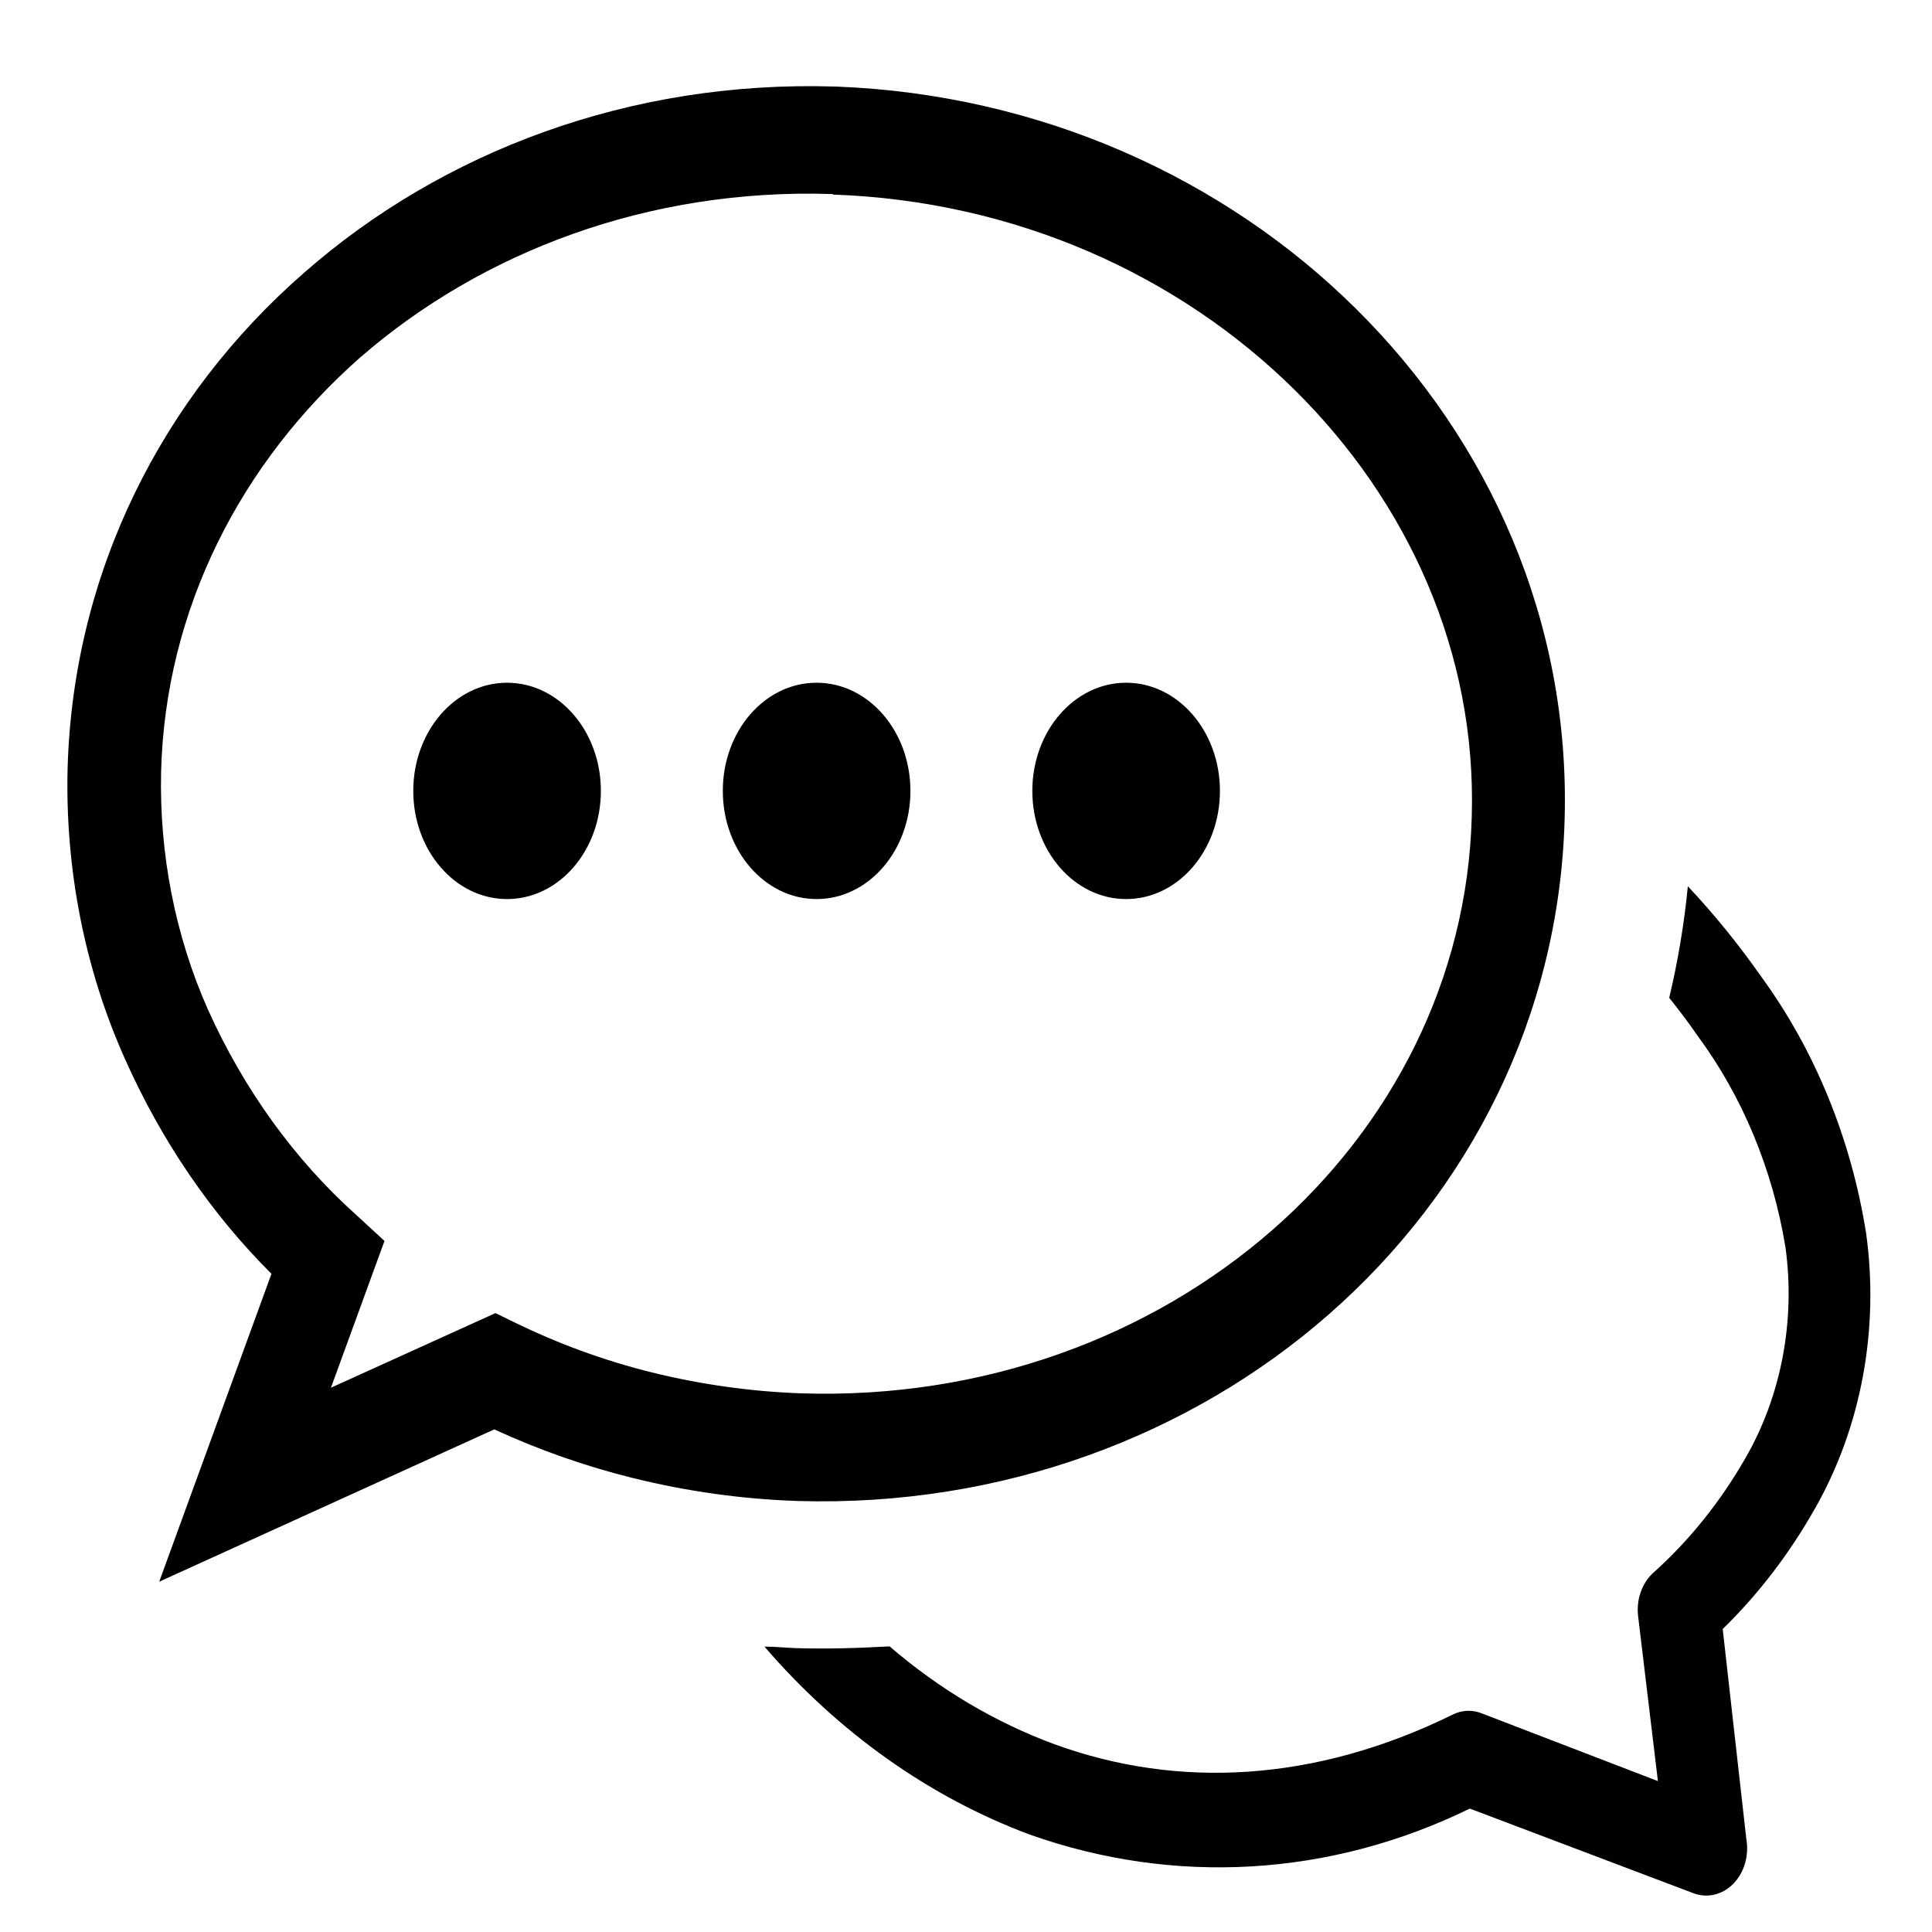
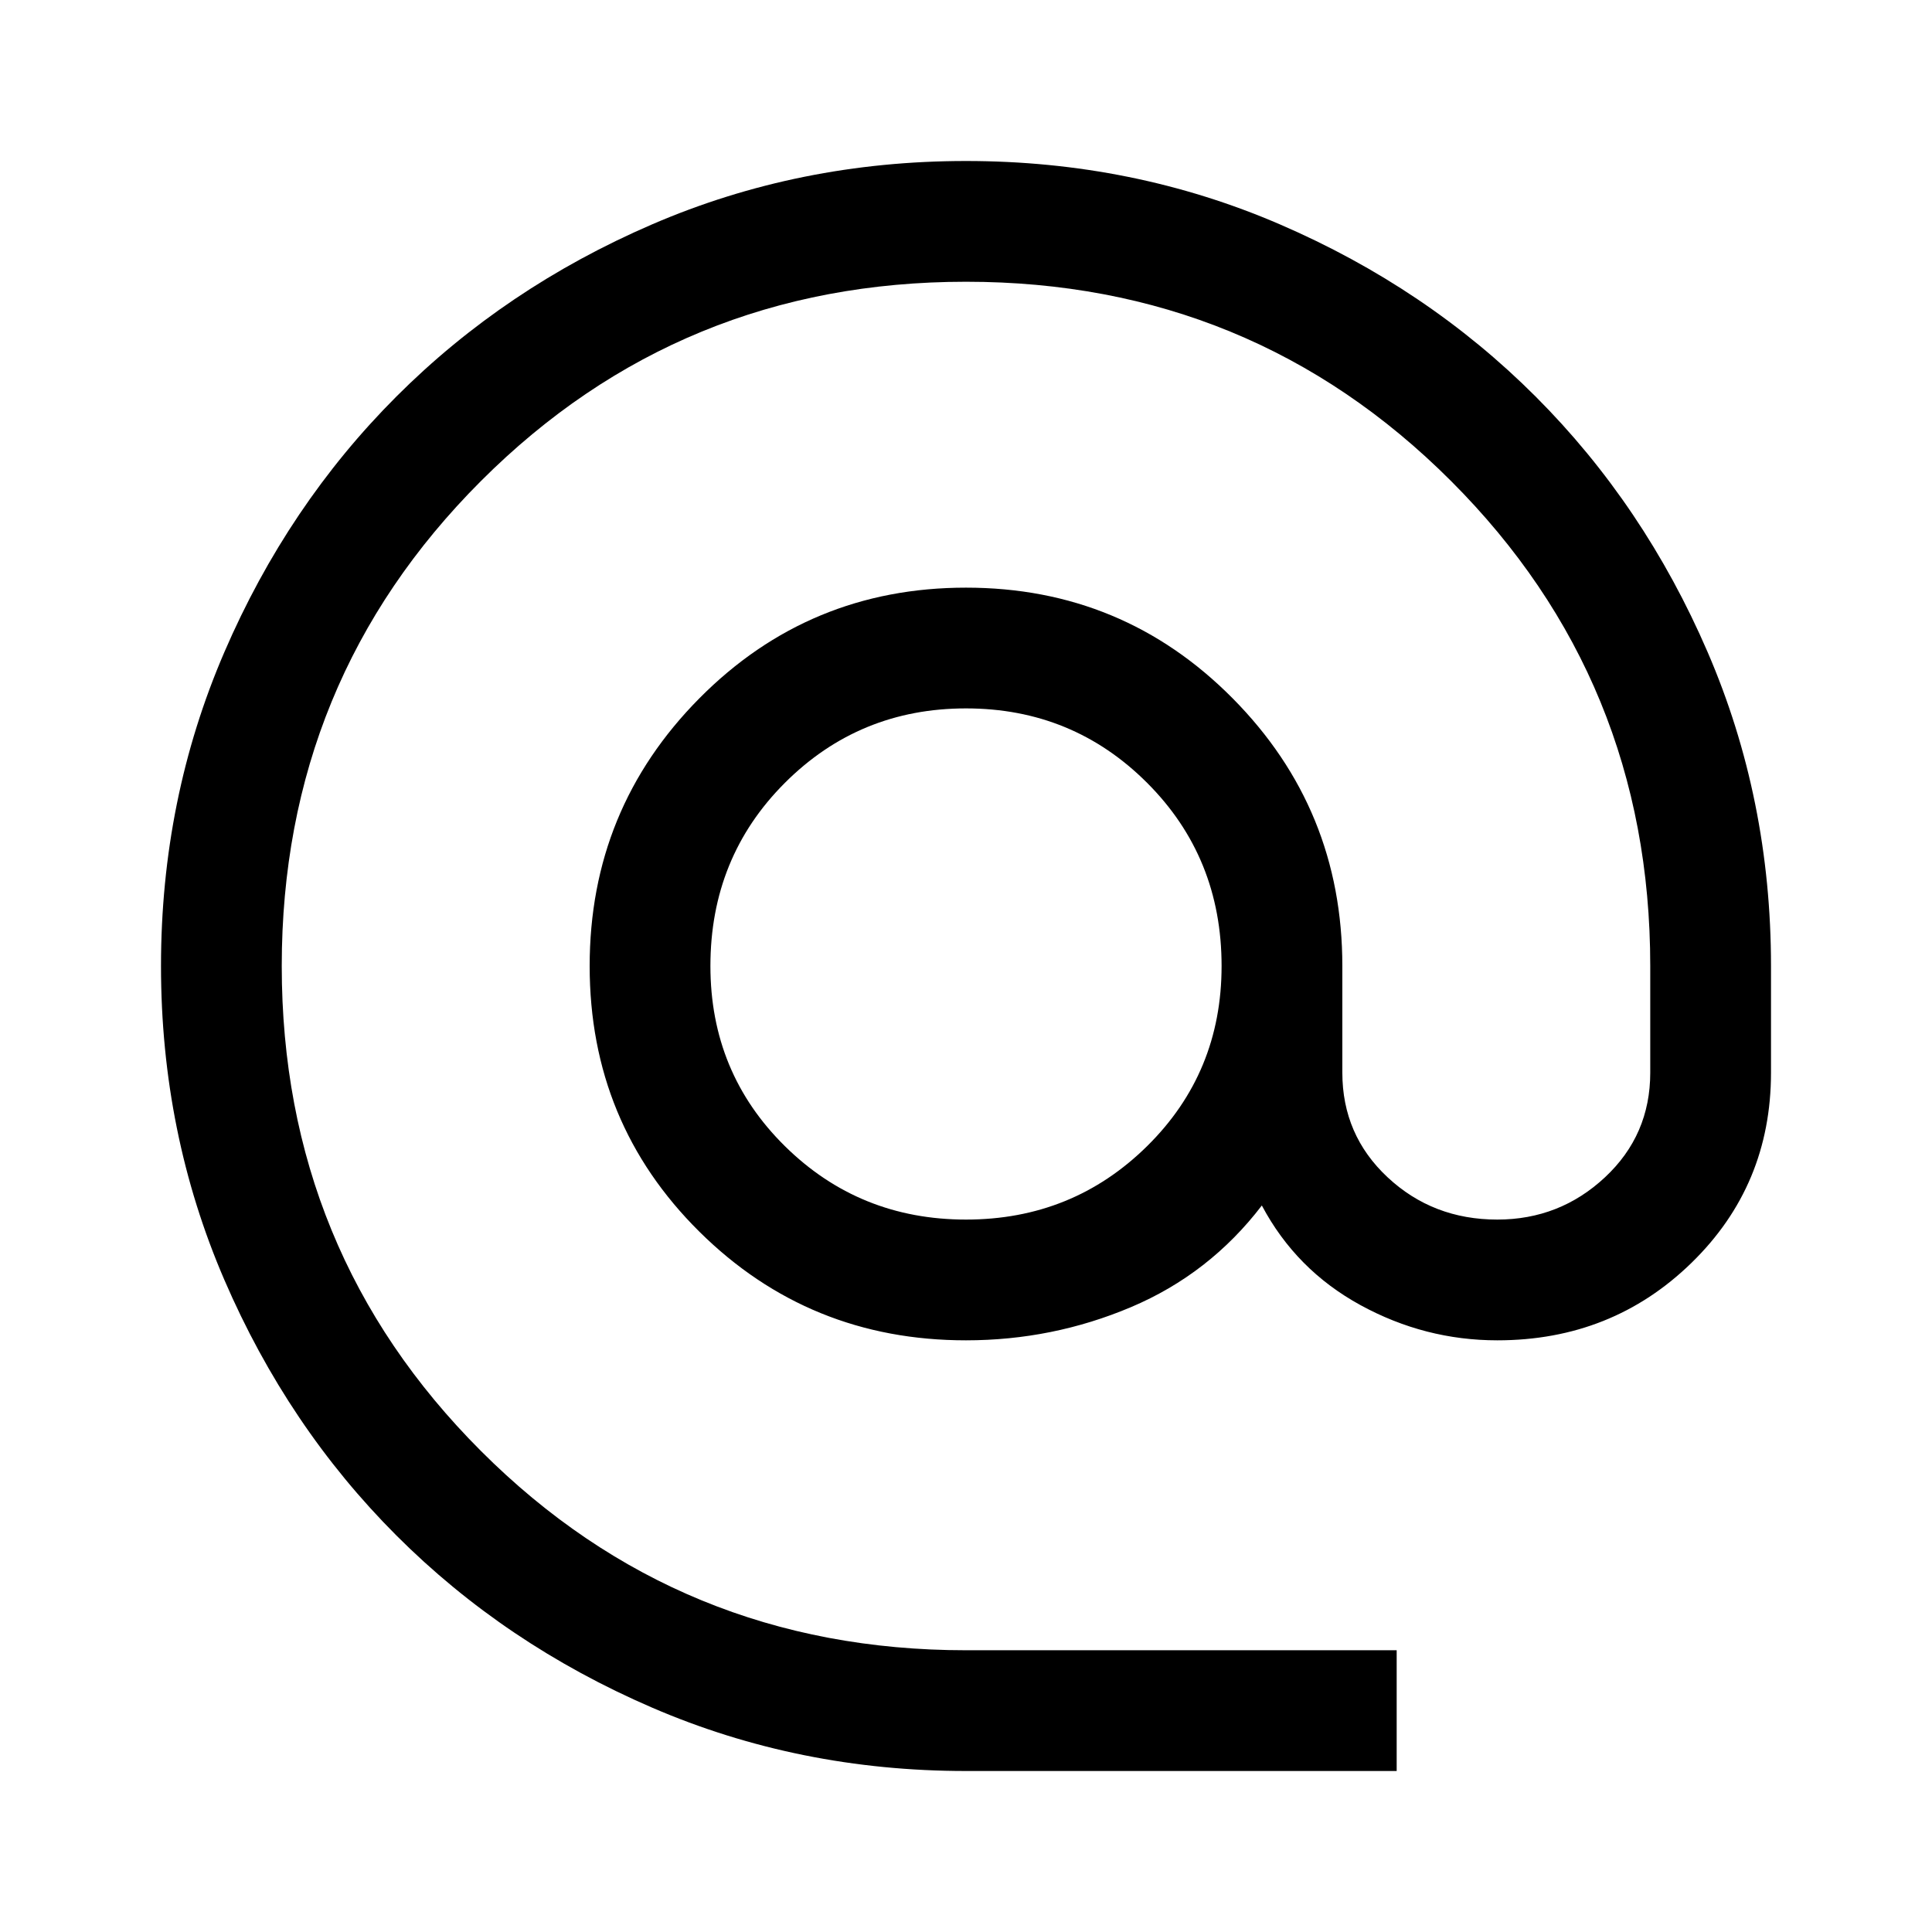
- <svg xmlns="http://www.w3.org/2000/svg" width="150" height="150" viewBox="0 0 39.687 39.688" version="1.1" id="svg5">
-   <defs id="defs2">
-     <style id="style143">.cls-1{fill-rule:evenodd;}</style>
-   </defs>
-   <g id="layer1">
-     <path d="m 18.273,33.82 a 11.548,13.318 0 0 0 3.386,2.01 c 2.536,0.925 5.352,0.782 8.177,-0.605 a 0.82,0.946 0 0 1 0.603,-0.028 l 3.618,1.391 -0.407,-3.39 a 0.838,0.967 0 0 1 0.302,-0.88 8.566,9.879 0 0 0 1.902,-2.364 5.285,6.096 0 0 0 0.823,-4.336 8.141,9.388 0 0 0 -1.809,-4.346 c -0.181,-0.264 -0.377,-0.522 -0.579,-0.775 v 0 a 12.85,14.82 0 0 0 0.383,-2.291 15.075,17.386 0 0 1 1.508,1.857 9.862,11.374 0 0 1 2.153,5.264 6.935,7.998 0 0 1 -1.049,5.661 9.859,11.37 0 0 1 -1.896,2.476 l 0.485,4.312 a 0.841,0.97 0 0 1 -1.085,1.116 l -4.595,-1.739 a 13.221,15.248 0 0 1 -9.045,0.532 13.568,15.647 0 0 1 -5.445,-3.86 c 0.196,0 0.401,0.021 0.621,0.031 0.657,0.021 1.309,0 1.948,-0.035 z M 23.13,14.025 a 1.927,2.222 0 1 1 -1.924,2.222 1.927,2.222 0 0 1 1.924,-2.222 z m -12.717,0 a 1.927,2.222 0 1 1 -1.924,2.222 1.927,2.222 0 0 1 1.924,-2.222 z m 6.359,0 a 1.927,2.222 0 1 1 -1.924,2.222 1.924,2.218 0 0 1 1.918,-2.222 z M 17.157,1.778 h 0.015 c 4.203,0.16 7.972,1.885 10.67,4.552 2.759,2.726 4.411,6.436 4.299,10.491 v 0 c -0.109,4.054 -1.954,7.65 -4.854,10.188 -2.837,2.483 -6.699,3.95 -10.902,3.825 A 18.708,21.576 0 0 1 12.996,30.361 17.68,20.39 0 0 1 10.153,29.363 L 3.27,32.492 5.576,26.167 A 12.769,14.726 0 0 1 2.561,21.741 10.619,12.247 0 0 1 1.388,15.791 C 1.5,11.733 3.345,8.134 6.246,5.603 9.086,3.11 12.945,1.646 17.151,1.778 Z m -0.051,2.208 h -0.015 C 13.334,3.864 9.906,5.165 7.4,7.342 4.955,9.497 3.396,12.498 3.309,15.85 a 8.789,10.136 0 0 0 0.962,4.889 11.132,12.838 0 0 0 3.057,4.228 l 0.57,0.525 -1.1,3.015 3.38,-1.533 0.362,0.177 a 15.699,18.106 0 0 0 2.855,1.043 17.186,19.82 0 0 0 3.051,0.428 c 3.76,0.125 7.191,-1.168 9.696,-3.359 2.445,-2.142 4.004,-5.143 4.091,-8.495 v 0 C 30.333,13.406 28.922,10.311 26.594,8.009 24.209,5.652 20.865,4.129 17.112,3.997 Z" id="path835" style="stroke-width:0.324" />
-   </g>
-   <style type="text/css" id="style20">.st0{fill-rule:evenodd;clip-rule:evenodd;}</style>
-   <style type="text/css" id="style608">.st0{fill-rule:evenodd;clip-rule:evenodd;}</style>
-   <style type="text/css" id="style721">.st0{fill-rule:evenodd;clip-rule:evenodd;}</style>
+ <svg xmlns="http://www.w3.org/2000/svg" height="48" width="48">
+   <path d="M24 44q-4.15 0-7.8-1.575-3.65-1.575-6.35-4.275-2.7-2.7-4.275-6.35Q4 28.15 4 24t1.575-7.8Q7.15 12.55 9.85 9.85q2.7-2.7 6.35-4.275Q19.85 4 24 4t7.8 1.575q3.65 1.575 6.35 4.275 2.7 2.7 4.275 6.35Q44 19.85 44 24v2.65q0 2.8-1.975 4.725Q40.05 33.3 37.2 33.3q-1.8 0-3.4-.875-1.6-.875-2.45-2.475-1.3 1.7-3.25 2.525T24 33.3q-3.9 0-6.625-2.7T14.65 24q0-3.9 2.725-6.65Q20.1 14.6 24 14.6t6.625 2.75Q33.35 20.1 33.35 24v2.65q0 1.55 1.125 2.6T37.2 30.3q1.55 0 2.675-1.05Q41 28.2 41 26.65V24q0-7.1-4.95-12.05Q31.1 7 24 7q-7.1 0-12.05 4.95Q7 16.9 7 24q0 7.1 4.95 12.05Q16.9 41 24 41h10.7v3Zm0-13.7q2.65 0 4.5-1.825T30.35 24q0-2.7-1.85-4.55-1.85-1.85-4.5-1.85t-4.5 1.85Q17.65 21.3 17.65 24q0 2.65 1.85 4.475Q21.35 30.3 24 30.3Z" />
</svg>
